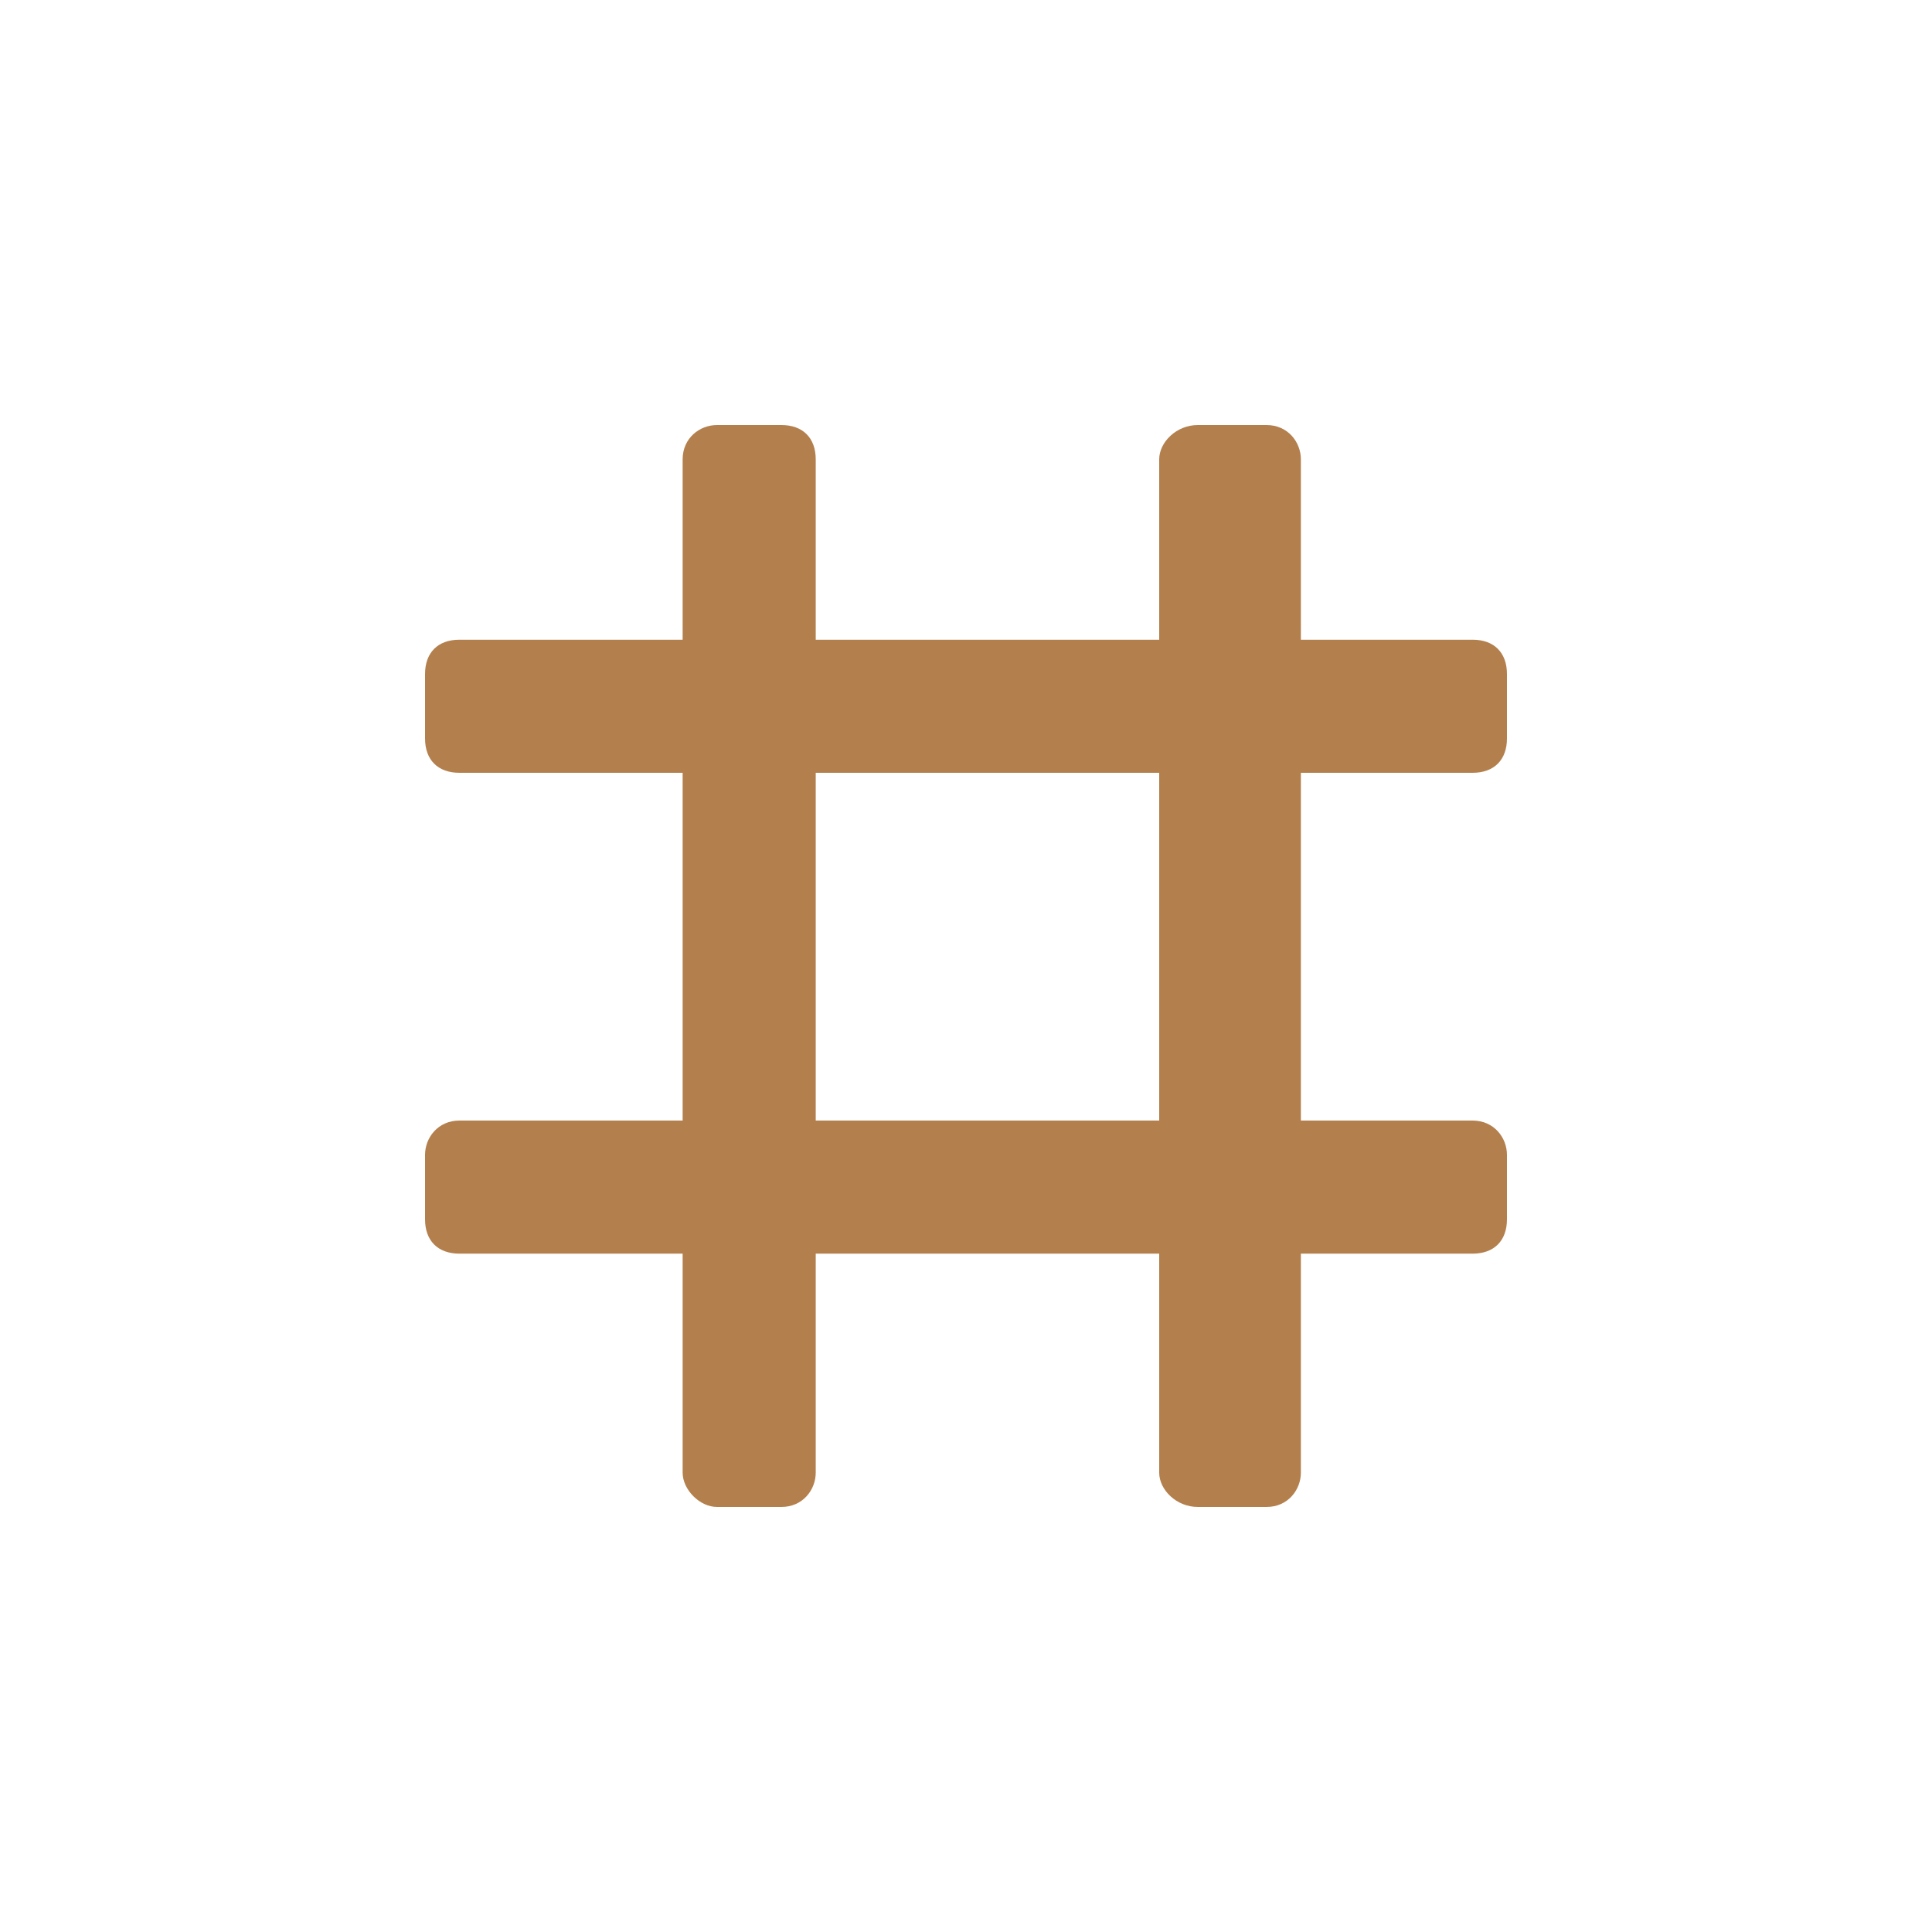
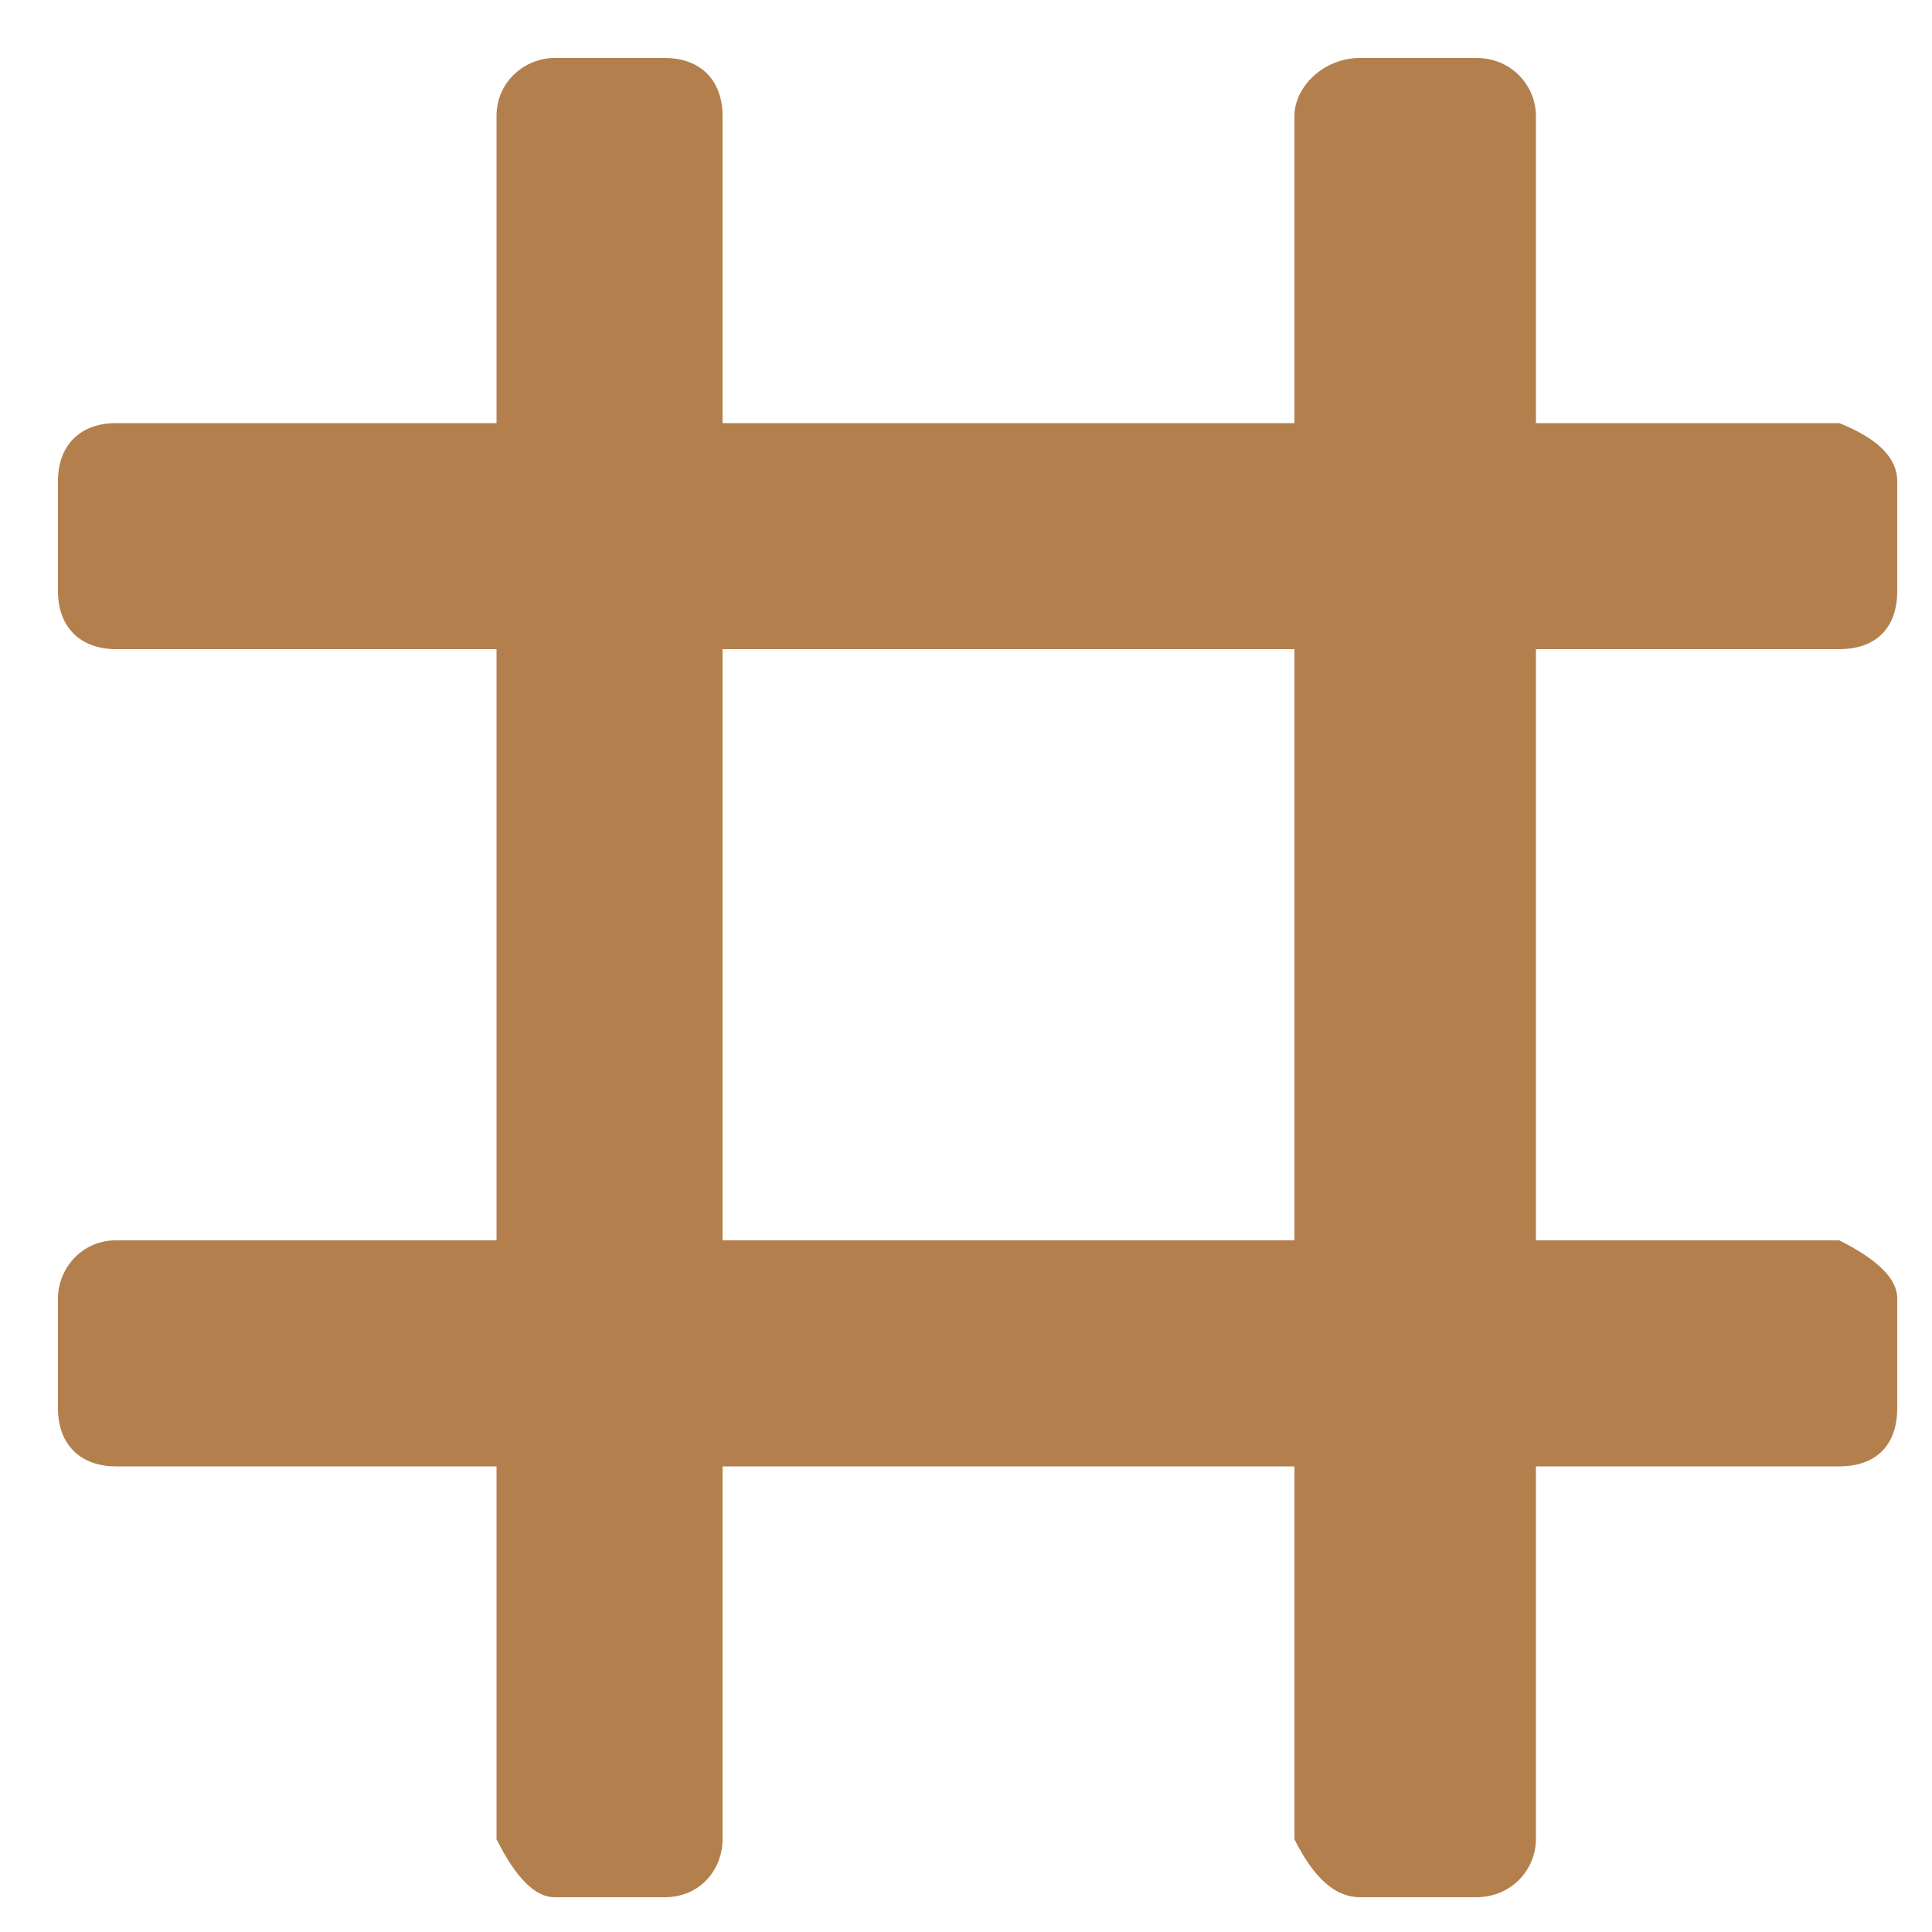
- <svg xmlns="http://www.w3.org/2000/svg" xmlns:ns1="http://xml.openoffice.org/svg/export" version="1.2" width="4.5mm" height="4.5mm" viewBox="0 0 450 450" preserveAspectRatio="xMidYMid" fill-rule="evenodd" stroke-width="28.222" stroke-linejoin="round" xml:space="preserve">
-   <defs class="ClipPathGroup">
-     <clipPath id="presentation_clip_path" clipPathUnits="userSpaceOnUse">
-       <rect x="0" y="0" width="450" height="450" />
-     </clipPath>
-     <clipPath id="presentation_clip_path_shrink" clipPathUnits="userSpaceOnUse">
-       <rect x="0" y="0" width="450" height="450" />
-     </clipPath>
-   </defs>
-   <defs class="TextShapeIndex">
-     <g ns1:slide="id1" ns1:id-list="id3" />
-   </defs>
-   <defs class="EmbeddedBulletChars">
-     <g id="bullet-char-template-57356" transform="scale(0.0004882812,-0.0004882812)">
-       <path d="M 580,1141 L 1163,571 580,0 -4,571 580,1141 Z" />
-     </g>
-     <g id="bullet-char-template-57354" transform="scale(0.0004882812,-0.0004882812)">
-       <path d="M 8,1128 L 1137,1128 1137,0 8,0 8,1128 Z" />
-     </g>
-     <g id="bullet-char-template-10146" transform="scale(0.0004882812,-0.0004882812)">
-       <path d="M 174,0 L 602,739 174,1481 1456,739 174,0 Z M 1358,739 L 309,1346 659,739 1358,739 Z" />
-     </g>
-     <g id="bullet-char-template-10132" transform="scale(0.0004882812,-0.0004882812)">
-       <path d="M 2015,739 L 1276,0 717,0 1260,543 174,543 174,936 1260,936 717,1481 1274,1481 2015,739 Z" />
-     </g>
-     <g id="bullet-char-template-10007" transform="scale(0.0004882812,-0.0004882812)">
-       <path d="M 0,-2 C -7,14 -16,27 -25,37 L 356,567 C 262,823 215,952 215,954 215,979 228,992 255,992 264,992 276,990 289,987 310,991 331,999 354,1012 L 381,999 492,748 772,1049 836,1024 860,1049 C 881,1039 901,1025 922,1006 886,937 835,863 770,784 769,783 710,716 594,584 L 774,223 C 774,196 753,168 711,139 L 727,119 C 717,90 699,76 672,76 641,76 570,178 457,381 L 164,-76 C 142,-110 111,-127 72,-127 30,-127 9,-110 8,-76 1,-67 -2,-52 -2,-32 -2,-23 -1,-13 0,-2 Z" />
-     </g>
-     <g id="bullet-char-template-10004" transform="scale(0.0004882812,-0.0004882812)">
-       <path d="M 285,-33 C 182,-33 111,30 74,156 52,228 41,333 41,471 41,549 55,616 82,672 116,743 169,778 240,778 293,778 328,747 346,684 L 369,508 C 377,444 397,411 428,410 L 1163,1116 C 1174,1127 1196,1133 1229,1133 1271,1133 1292,1118 1292,1087 L 1292,965 C 1292,929 1282,901 1262,881 L 442,47 C 390,-6 338,-33 285,-33 Z" />
-     </g>
-     <g id="bullet-char-template-9679" transform="scale(0.0004882812,-0.0004882812)">
-       <path d="M 813,0 C 632,0 489,54 383,161 276,268 223,411 223,592 223,773 276,916 383,1023 489,1130 632,1184 813,1184 992,1184 1136,1130 1245,1023 1353,916 1407,772 1407,592 1407,412 1353,268 1245,161 1136,54 992,0 813,0 Z" />
-     </g>
-     <g id="bullet-char-template-8226" transform="scale(0.0004882812,-0.0004882812)">
-       <path d="M 346,457 C 273,457 209,483 155,535 101,586 74,649 74,723 74,796 101,859 155,911 209,963 273,989 346,989 419,989 480,963 531,910 582,859 608,796 608,723 608,648 583,586 532,535 482,483 420,457 346,457 Z" />
-     </g>
-     <g id="bullet-char-template-8211" transform="scale(0.0004882812,-0.0004882812)">
-       <path d="M -4,459 L 1135,459 1135,606 -4,606 -4,459 Z" />
-     </g>
-     <g id="bullet-char-template-61548" transform="scale(0.0004882812,-0.0004882812)">
-       <path d="M 173,740 C 173,903 231,1043 346,1159 462,1274 601,1332 765,1332 928,1332 1067,1274 1183,1159 1299,1043 1357,903 1357,740 1357,577 1299,437 1183,322 1067,206 928,148 765,148 601,148 462,206 346,322 231,437 173,577 173,740 Z" />
-     </g>
+ <svg xmlns="http://www.w3.org/2000/svg" xmlns:xlink="http://www.w3.org/1999/xlink" version="1.1" preserveAspectRatio="xMidYMid meet" viewBox="0 0 10 10" width="10" height="10">
+   <defs>
+     <path d="M10.16 0C10.16 0 10.16 0 10.16 0C10.16 6.1 10.16 9.48 10.16 10.16C10.16 10.16 10.16 10.16 10.16 10.16C4.06 10.16 0.68 10.16 0 10.16C0 10.16 0 10.16 0 10.16C0 4.06 0 0.68 0 0C0 0 0 0 0 0C6.1 0 9.48 0 10.16 0Z" id="aCJVywSkL" />
+     <path d="M9.82 2.49C9.82 2.64 9.82 2.91 9.82 3.06C9.82 3.25 9.71 3.36 9.52 3.36C7.71 3.36 2.42 3.36 0.6 3.36C0.42 3.36 0.3 3.25 0.3 3.06C0.3 2.91 0.3 2.64 0.3 2.49C0.3 2.3 0.42 2.19 0.6 2.19C2.42 2.19 7.71 2.19 9.52 2.19C9.52 2.19 9.52 2.19 9.52 2.19C9.72 2.27 9.82 2.37 9.82 2.49Z" id="a1IbluVLzt" />
+     <path d="M2.87 9.82C3.06 9.82 3.29 9.82 3.44 9.82C3.63 9.82 3.74 9.67 3.74 9.52C3.74 7.67 3.74 2.42 3.74 0.6C3.74 0.42 3.63 0.3 3.44 0.3C3.29 0.3 3.06 0.3 2.87 0.3C2.72 0.3 2.57 0.42 2.57 0.6C2.57 2.42 2.57 7.67 2.57 9.52C2.57 9.52 2.57 9.52 2.57 9.52C2.67 9.72 2.77 9.82 2.87 9.82Z" id="a28QHe6f2l" />
+     <path d="M9.82 6.72C9.82 6.91 9.82 7.14 9.82 7.29C9.82 7.48 9.71 7.59 9.52 7.59C7.71 7.59 2.42 7.59 0.6 7.59C0.42 7.59 0.3 7.48 0.3 7.29C0.3 7.14 0.3 6.91 0.3 6.72C0.3 6.57 0.42 6.42 0.6 6.42C2.42 6.42 7.71 6.42 9.52 6.42C9.52 6.42 9.52 6.42 9.52 6.42C9.72 6.52 9.82 6.62 9.82 6.72Z" id="bvAoVS6Pu" />
+     <path d="M7.04 9.82C7.19 9.82 7.46 9.82 7.64 9.82C7.83 9.82 7.95 9.67 7.95 9.52C7.95 7.67 7.95 2.46 7.95 0.6C7.95 0.45 7.83 0.3 7.64 0.3C7.46 0.3 7.19 0.3 7.04 0.3C6.85 0.3 6.7 0.45 6.7 0.6C6.7 2.46 6.7 7.67 6.7 9.52C6.7 9.52 6.7 9.52 6.7 9.52C6.8 9.72 6.91 9.82 7.04 9.82Z" id="a3lQWmOBhw" />
  </defs>
  <g>
-     <g id="id2" class="Master_Slide">
-       <g id="bg-id2" class="Background" />
-       <g id="bo-id2" class="BackgroundObjects" />
-     </g>
-   </g>
-   <g class="SlideGroup">
    <g>
-       <g id="container-id1">
-         <g id="id1" class="Slide" clip-path="url(#presentation_clip_path)">
-           <g class="Page">
-             <g class="Graphic">
-               <g id="id3">
-                 <rect class="BoundingBox" stroke="none" fill="none" x="91" y="91" width="269" height="269" />
-                 <path fill="rgb(179,128,77)" stroke="none" d="M 343,149 C 348,149 351,152 351,157 351,161 351,168 351,172 351,177 348,180 343,180 295,180 155,180 107,180 102,180 99,177 99,172 99,168 99,161 99,157 99,152 102,149 107,149 155,149 295,149 343,149 L 343,149 Z" />
-                 <path fill="rgb(179,128,77)" stroke="none" d="M 159,343 C 159,347 163,351 167,351 172,351 178,351 182,351 187,351 190,347 190,343 190,294 190,155 190,107 190,102 187,99 182,99 178,99 172,99 167,99 163,99 159,102 159,107 159,155 159,294 159,343 L 159,343 Z" />
-                 <path fill="rgb(179,128,77)" stroke="none" d="M 343,261 C 348,261 351,265 351,269 351,274 351,280 351,284 351,289 348,292 343,292 295,292 155,292 107,292 102,292 99,289 99,284 99,280 99,274 99,269 99,265 102,261 107,261 155,261 295,261 343,261 L 343,261 Z" />
-                 <path fill="rgb(179,128,77)" stroke="none" d="M 270,343 C 270,347 274,351 279,351 283,351 290,351 295,351 300,351 303,347 303,343 303,294 303,156 303,107 303,103 300,99 295,99 290,99 283,99 279,99 274,99 270,103 270,107 270,156 270,294 270,343 L 270,343 Z" />
-               </g>
-             </g>
-           </g>
+       <g>
+         <use xlink:href="#aCJVywSkL" opacity="1" fill="#000000" fill-opacity="0" />
+         <g>
+           <use xlink:href="#aCJVywSkL" opacity="1" fill-opacity="0" stroke="#000000" stroke-width="28.22" stroke-opacity="0" />
+         </g>
+       </g>
+       <g>
+         <use xlink:href="#a1IbluVLzt" opacity="1" fill="#b3804d" fill-opacity="1" />
+         <g>
+           <use xlink:href="#a1IbluVLzt" opacity="1" fill-opacity="0" stroke="#000000" stroke-width="28.22" stroke-opacity="0" />
+         </g>
+       </g>
+       <g>
+         <use xlink:href="#a28QHe6f2l" opacity="1" fill="#b3804d" fill-opacity="1" />
+         <g>
+           <use xlink:href="#a28QHe6f2l" opacity="1" fill-opacity="0" stroke="#000000" stroke-width="28.22" stroke-opacity="0" />
+         </g>
+       </g>
+       <g>
+         <use xlink:href="#bvAoVS6Pu" opacity="1" fill="#b3804d" fill-opacity="1" />
+         <g>
+           <use xlink:href="#bvAoVS6Pu" opacity="1" fill-opacity="0" stroke="#000000" stroke-width="28.22" stroke-opacity="0" />
+         </g>
+       </g>
+       <g>
+         <use xlink:href="#a3lQWmOBhw" opacity="1" fill="#b3804d" fill-opacity="1" />
+         <g>
+           <use xlink:href="#a3lQWmOBhw" opacity="1" fill-opacity="0" stroke="#000000" stroke-width="28.22" stroke-opacity="0" />
        </g>
      </g>
    </g>
  </g>
</svg>
